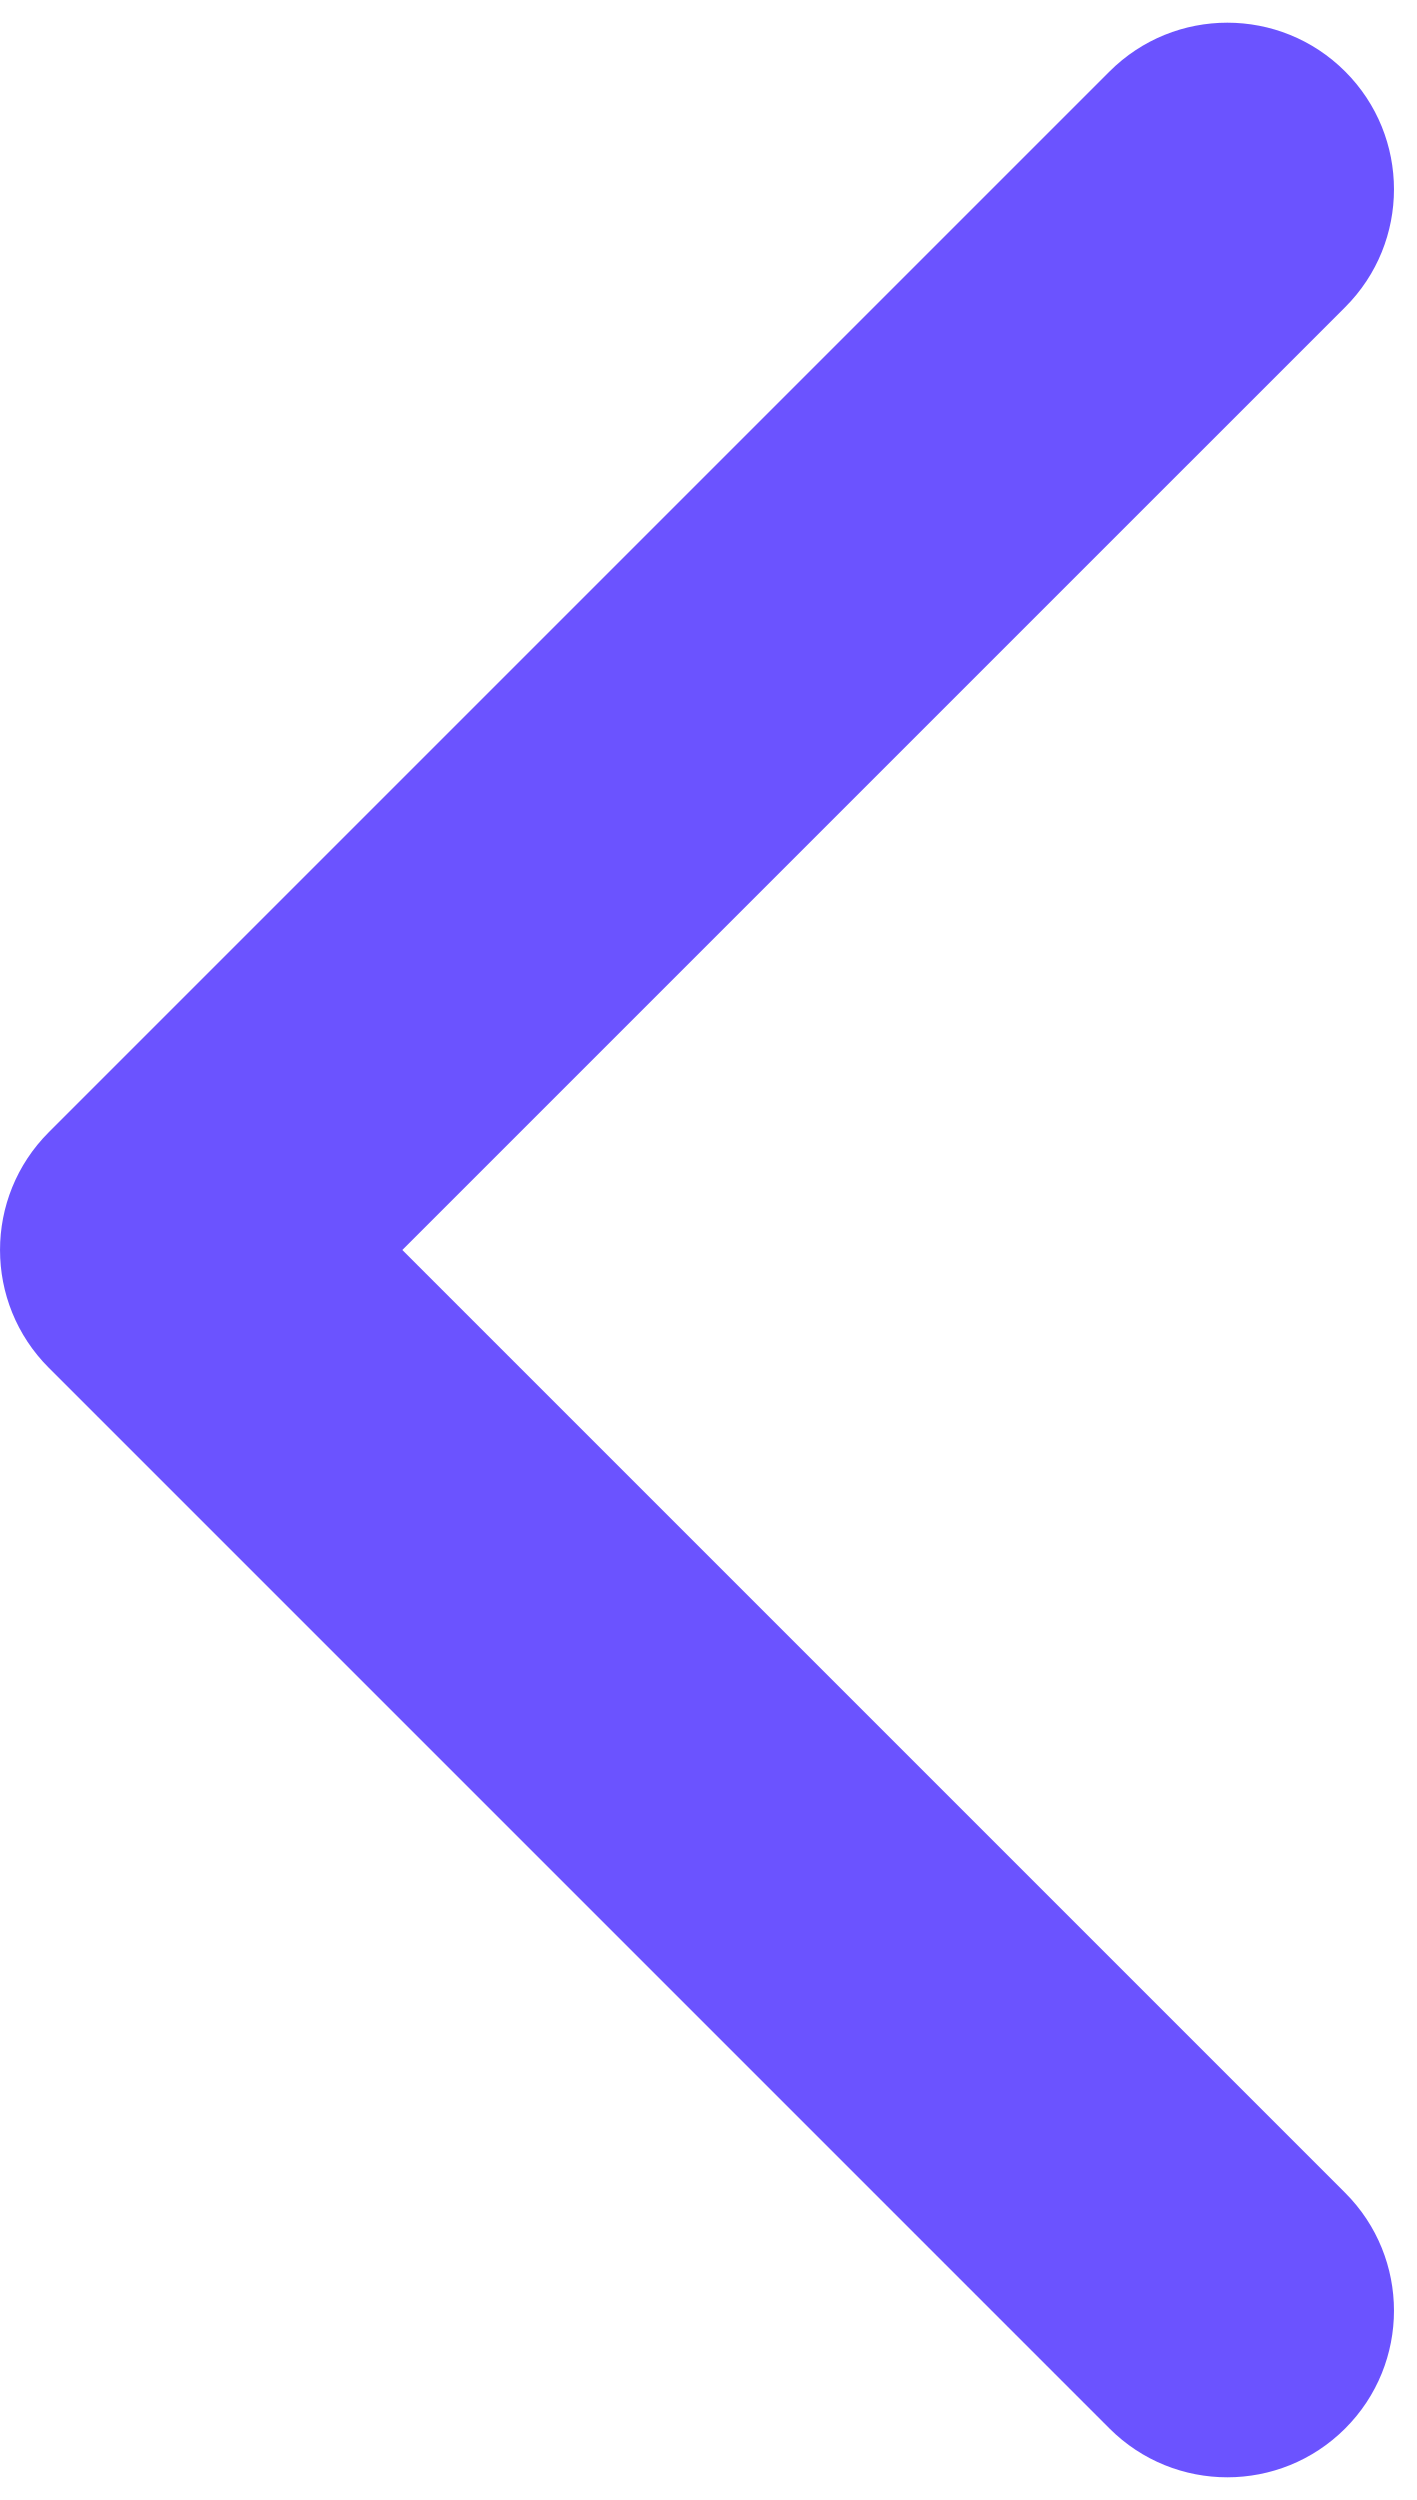
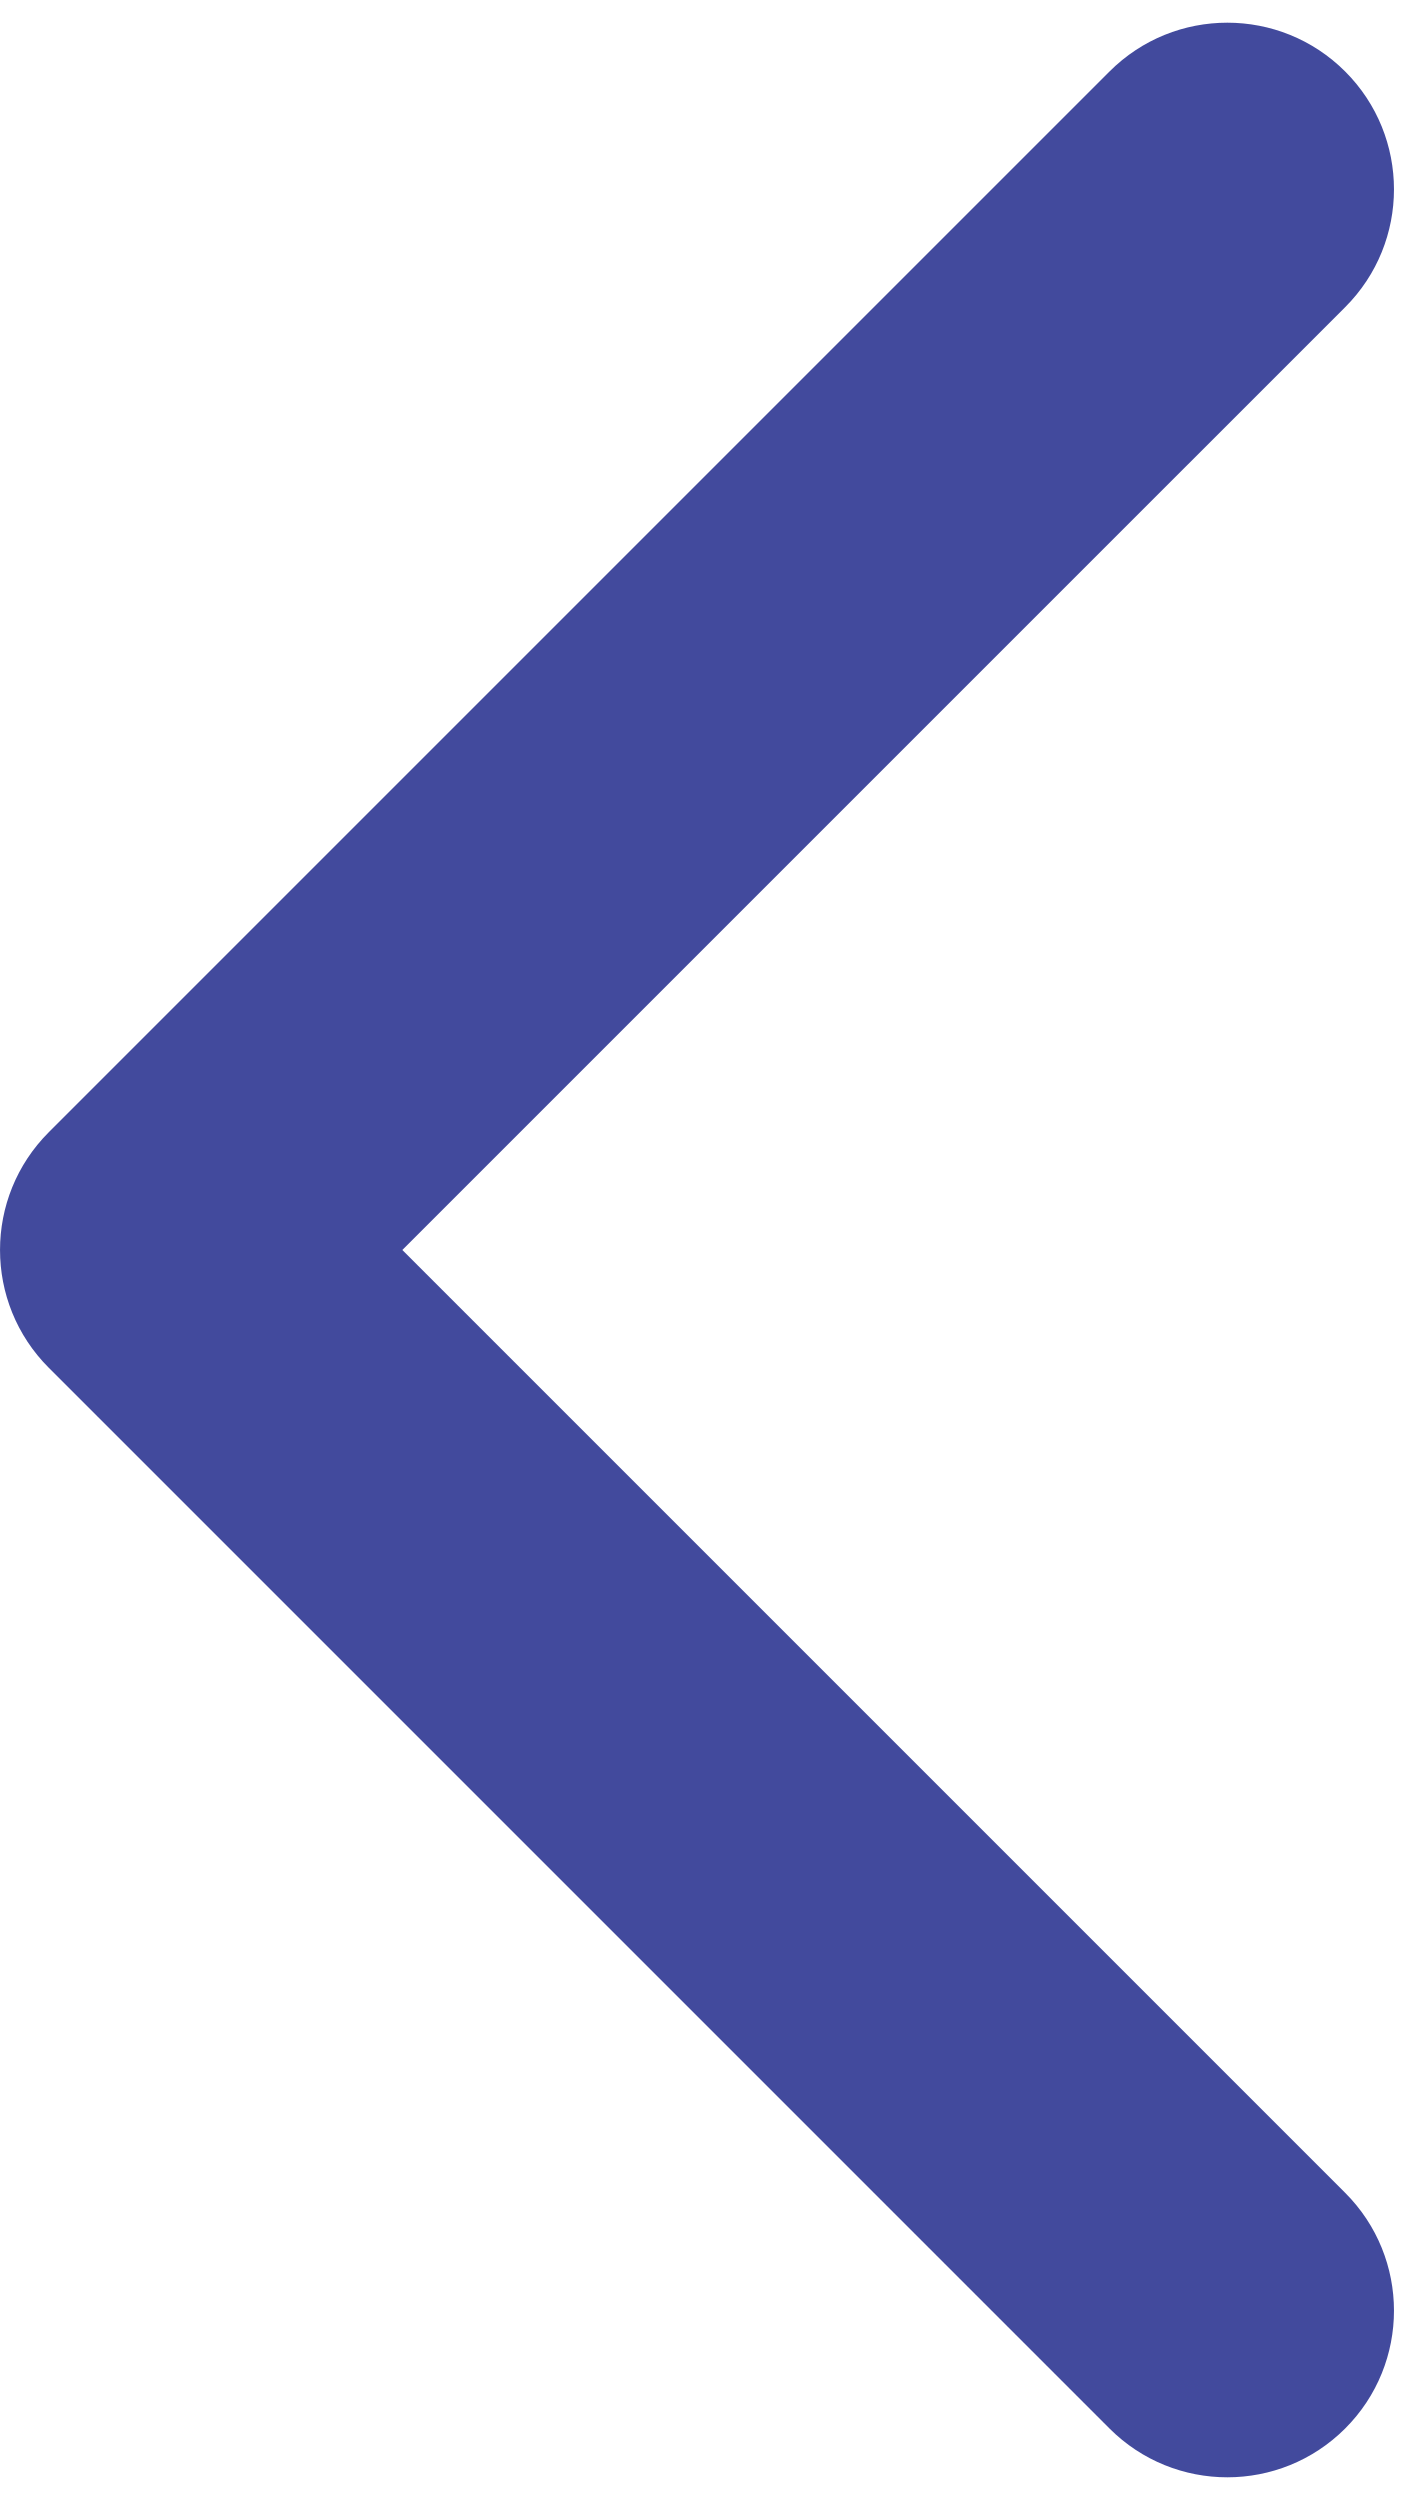
<svg xmlns="http://www.w3.org/2000/svg" width="17" height="30" viewBox="0 0 17 30" fill="none">
-   <path d="M0.586 13.586C-0.195 14.367 -0.195 15.633 0.586 16.414L13.314 29.142C14.095 29.923 15.361 29.923 16.142 29.142C16.923 28.361 16.923 27.095 16.142 26.314L4.828 15L16.142 3.686C16.923 2.905 16.923 1.639 16.142 0.858C15.361 0.077 14.095 0.077 13.314 0.858L0.586 13.586ZM4 13H2V17H4V13Z" fill="#6B53FF" />
+   <path d="M0.586 13.586C-0.195 14.367 -0.195 15.633 0.586 16.414L13.314 29.142C14.095 29.923 15.361 29.923 16.142 29.142C16.923 28.361 16.923 27.095 16.142 26.314L4.828 15L16.142 3.686C16.923 2.905 16.923 1.639 16.142 0.858C15.361 0.077 14.095 0.077 13.314 0.858L0.586 13.586ZM4 13H2V17H4V13Z" fill="rgba(66, 74, 157, 1)" />
</svg>
